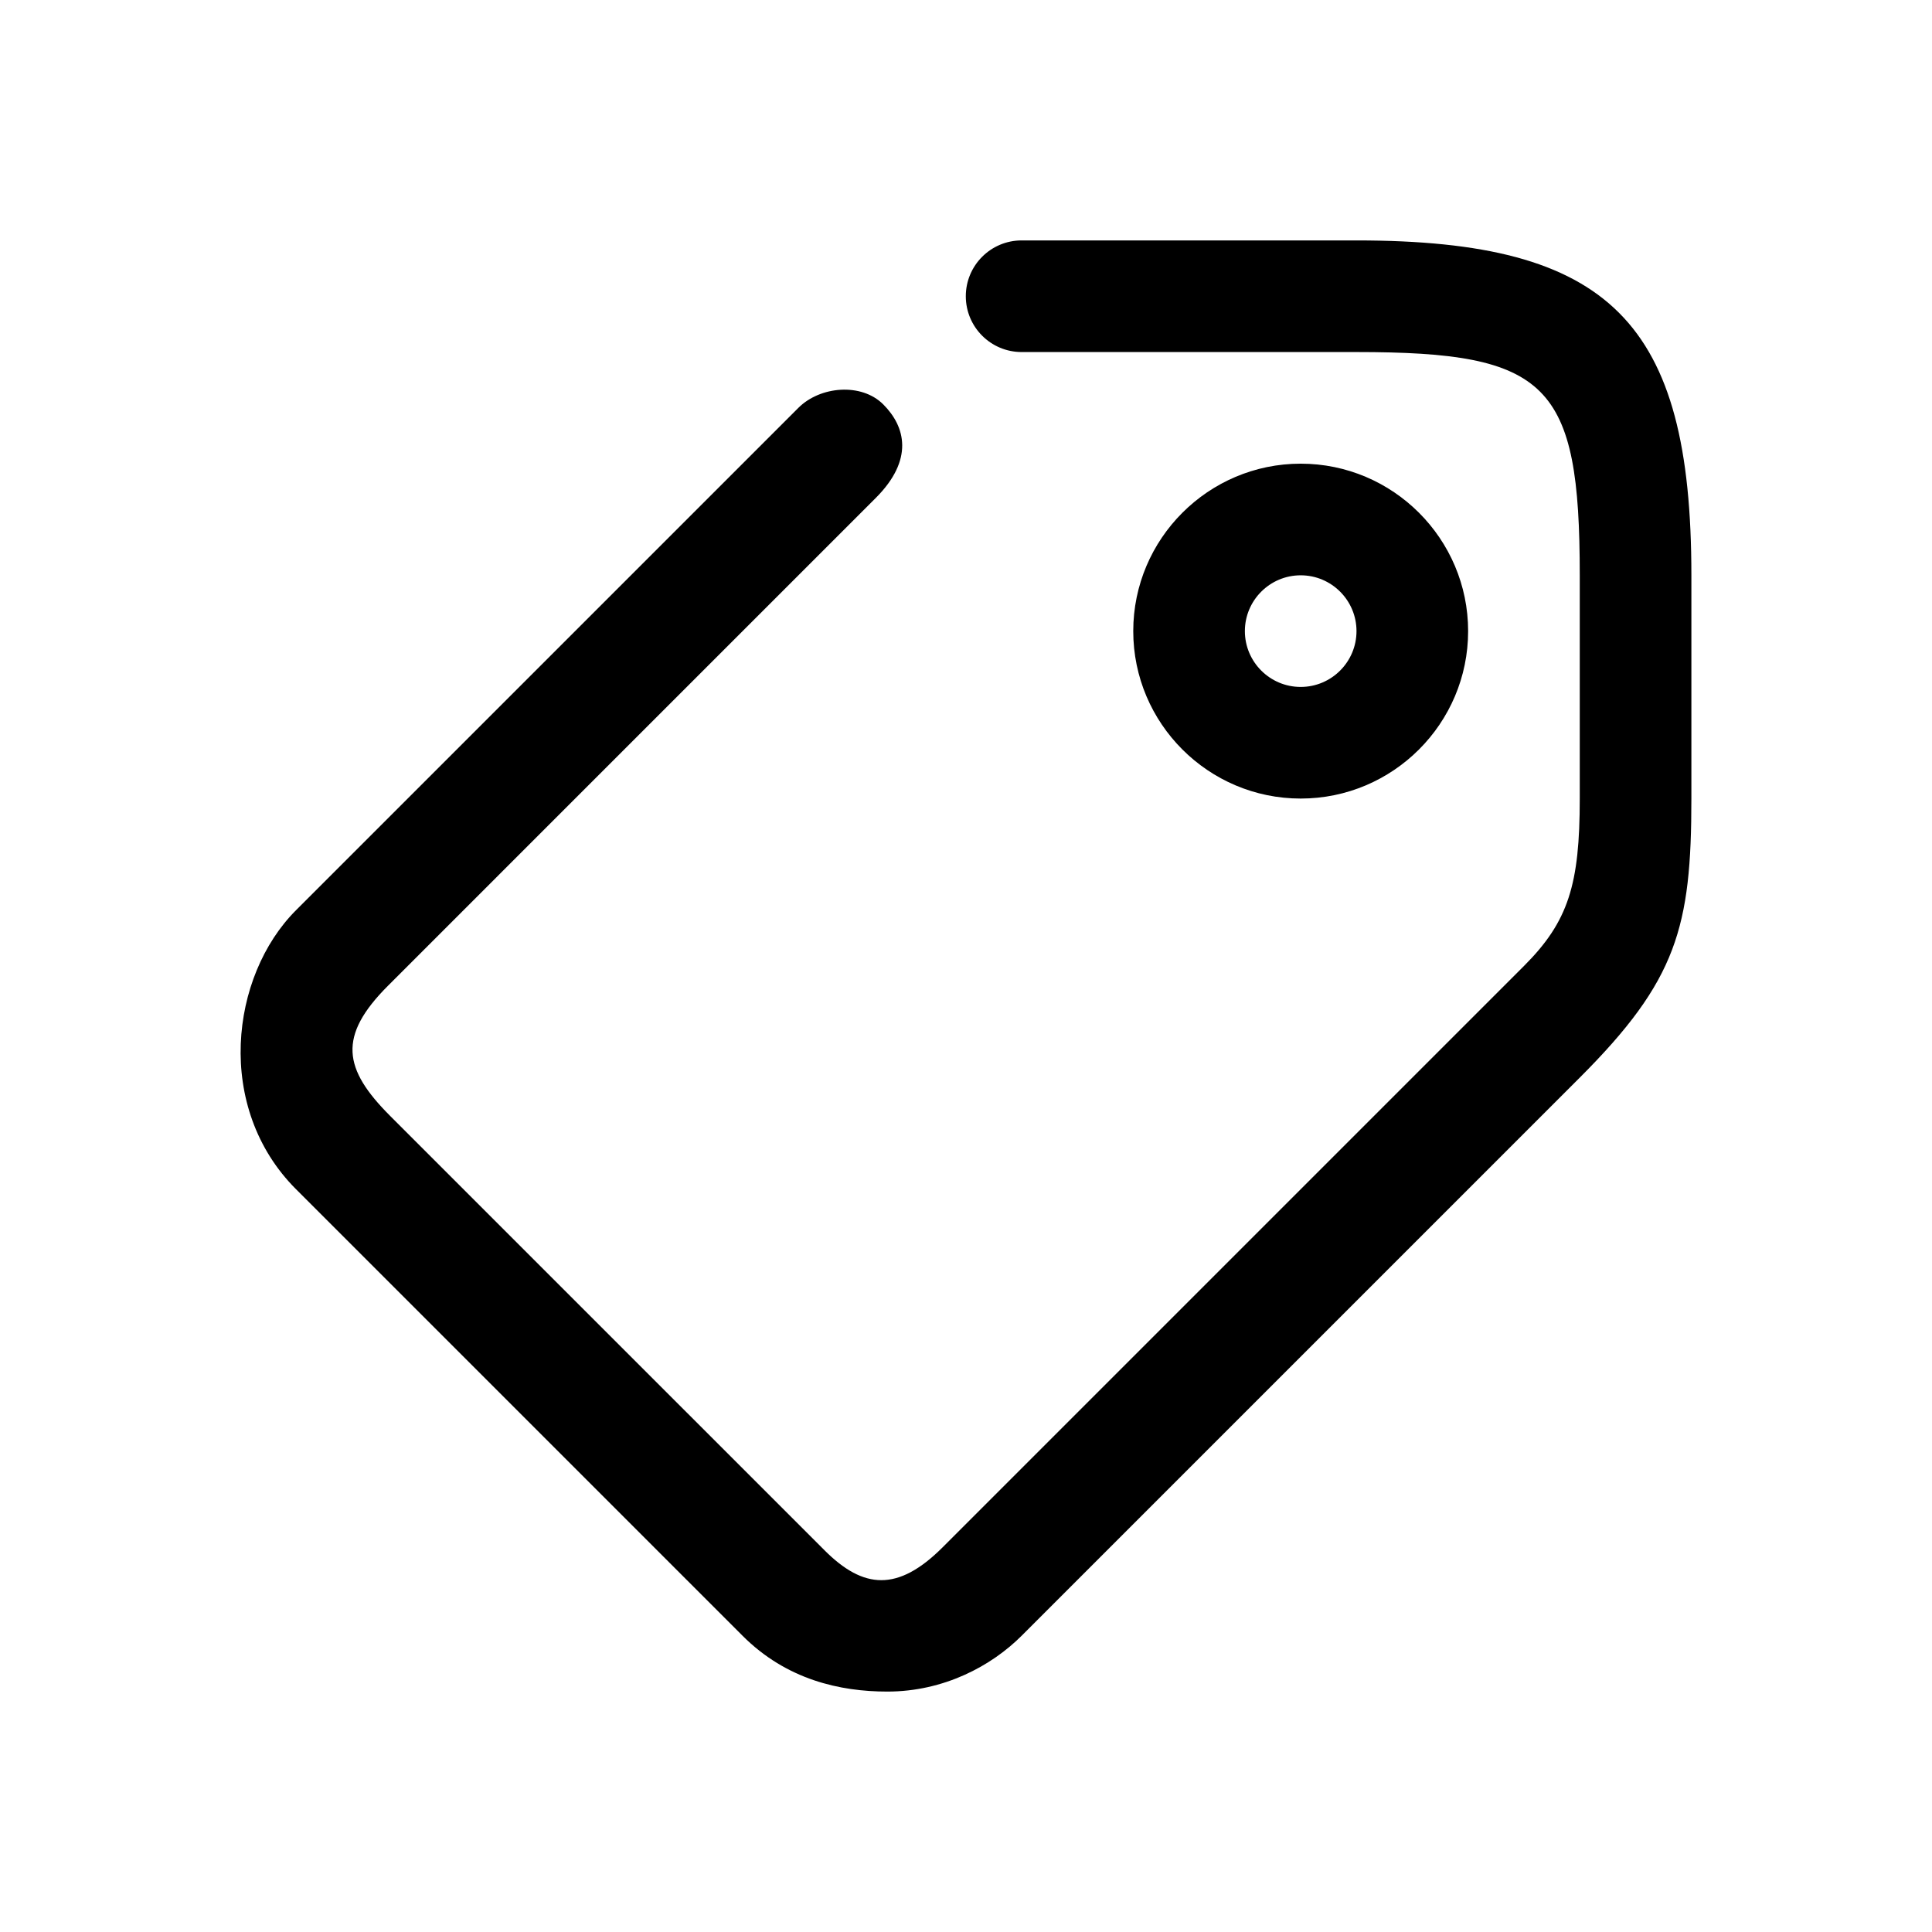
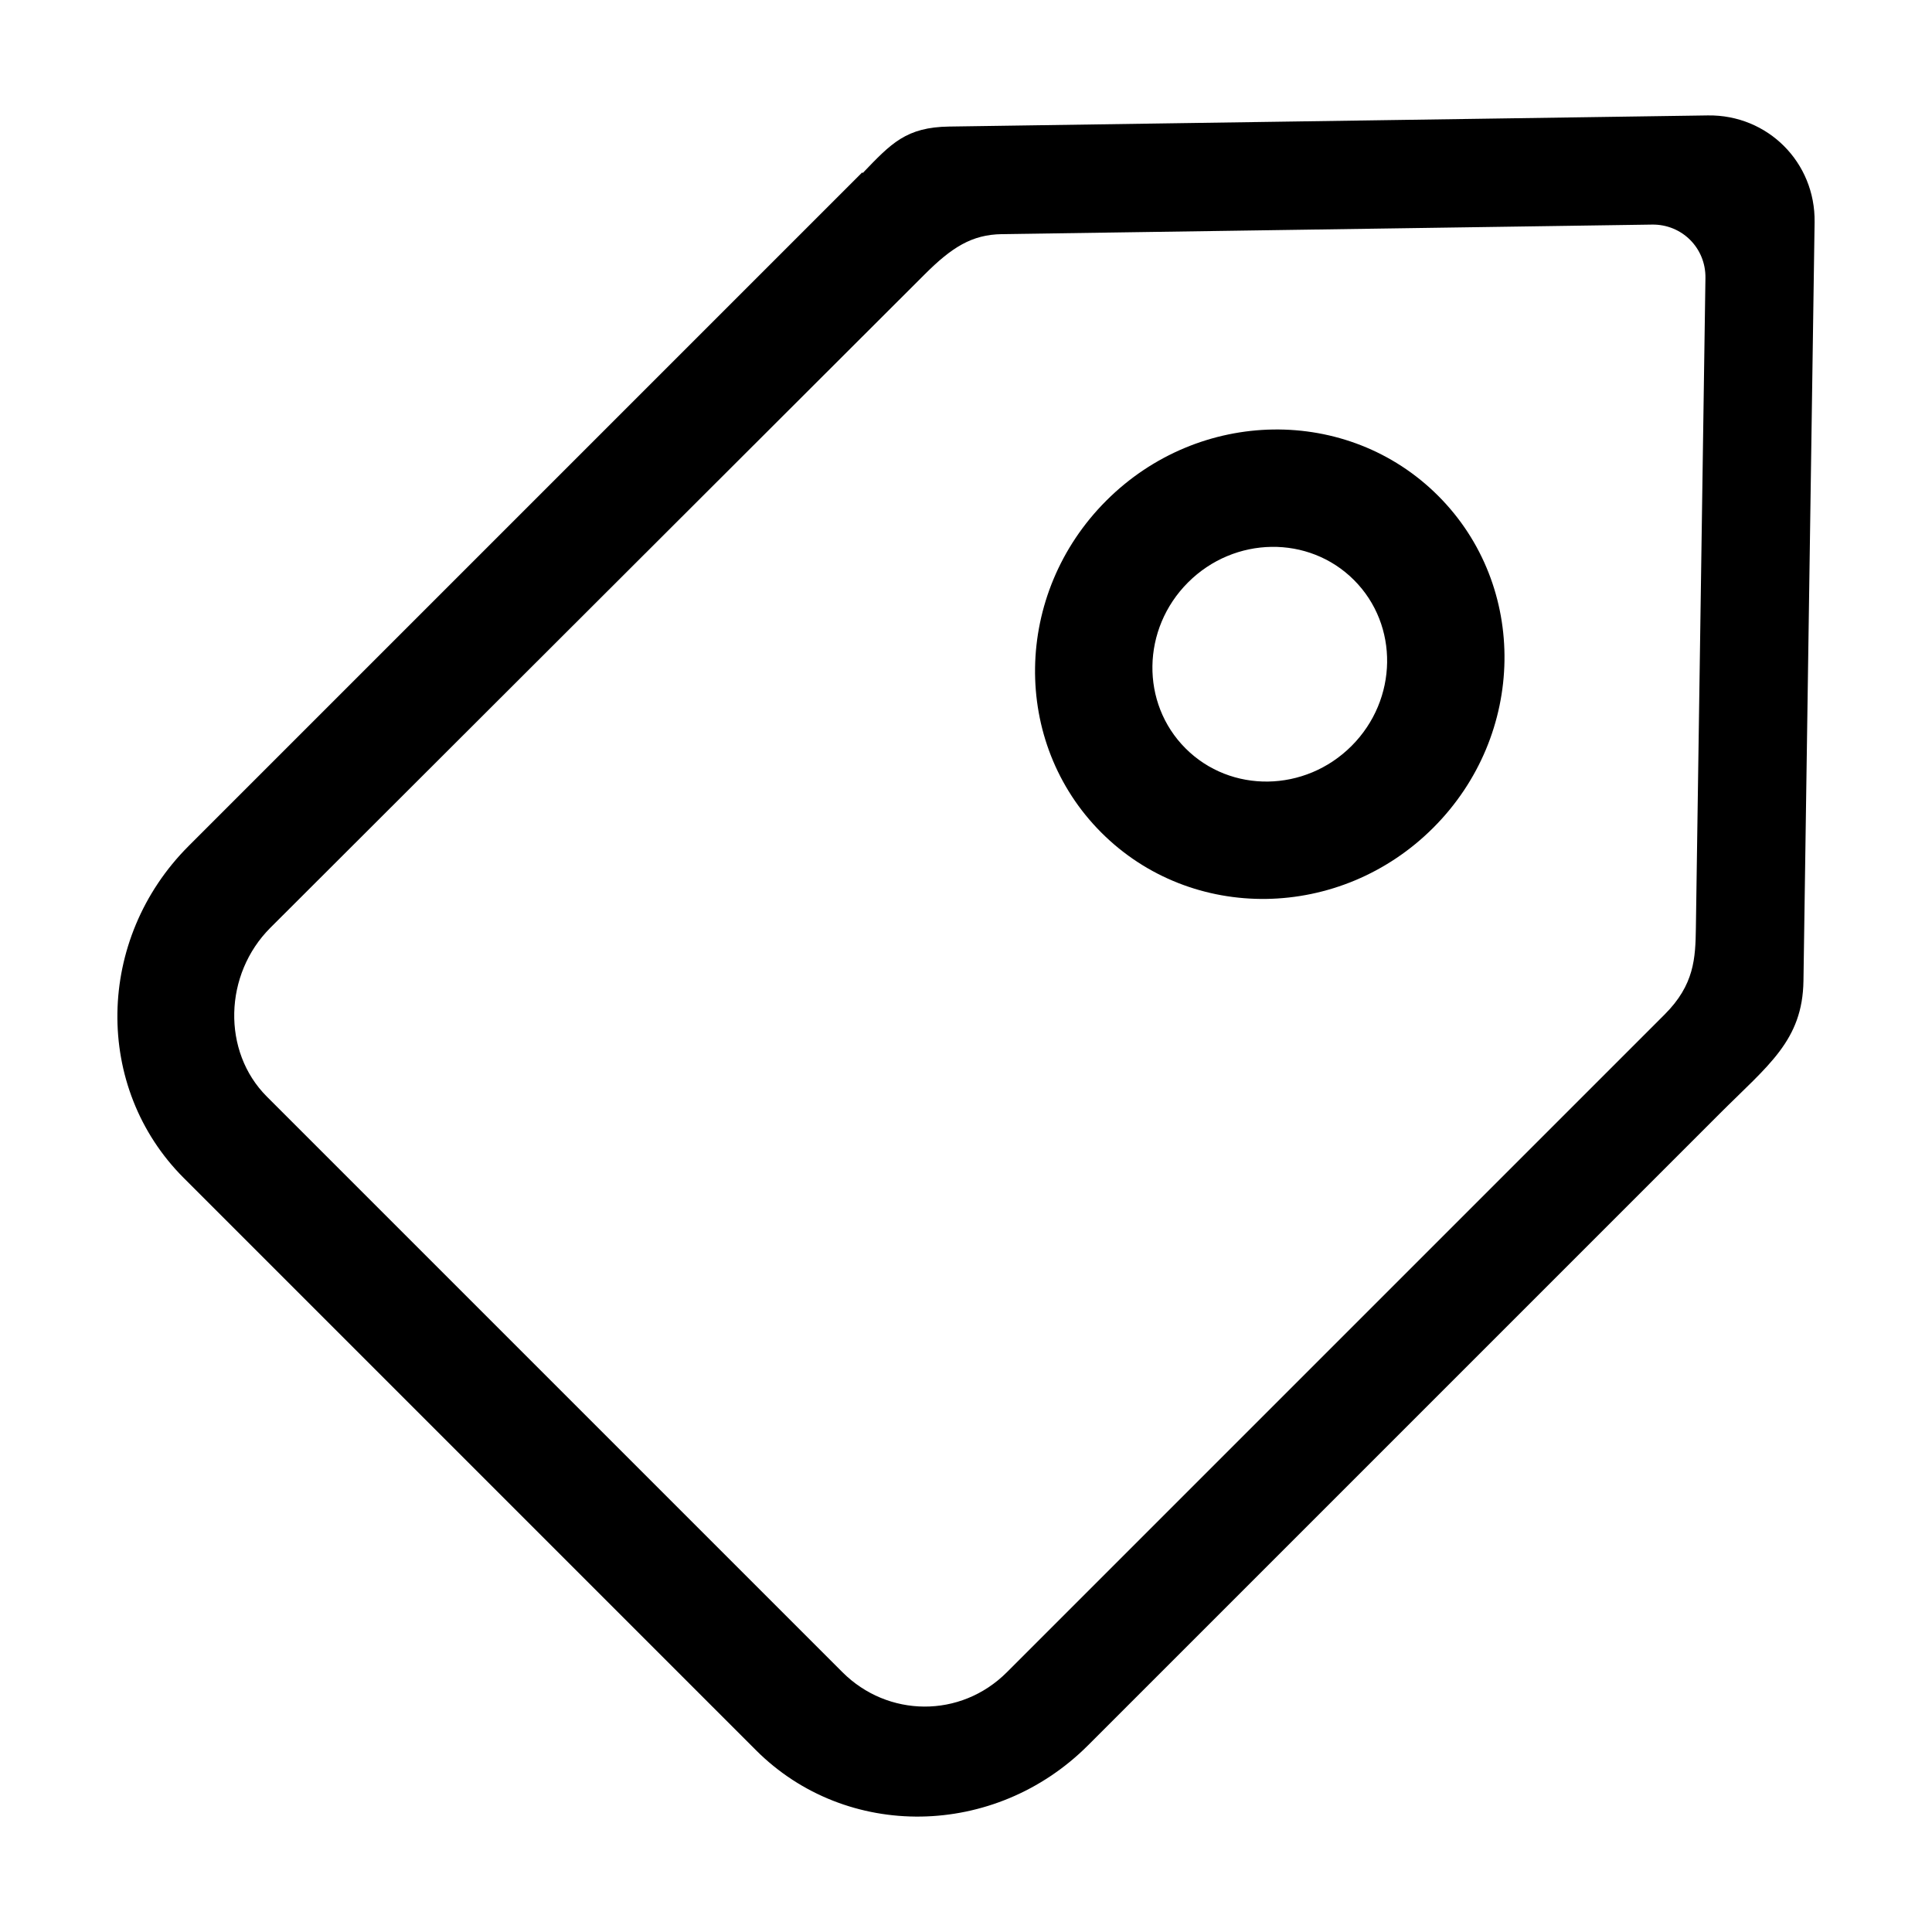
- <svg xmlns="http://www.w3.org/2000/svg" t="1610868632236" class="icon" viewBox="0 0 1024 1024" version="1.1" p-id="2044" width="200" height="200">
+ <svg xmlns="http://www.w3.org/2000/svg" t="1579161515630" class="icon" viewBox="0 0 1024 1024" version="1.1" p-id="2095" width="200" height="200">
  <defs>
    <style type="text/css" />
  </defs>
-   <path d="M470.306 896.571c-24.998 0-53.399-6.243-76.736-29.585l-236.66-236.66c-43.221-43.22-34.906-113.006 0-147.912l266.239-266.238c11.569-11.569 33.43-13.402 44.995-1.837 11.776 11.776 16.332 29.291-3.995 49.613l-258.456 258.462c-26.804 26.798-23.816 44.136 1.151 69.103l230.181 230.178c20.561 20.561 38.811 22.19 62.625-1.626L807.72 512.001c23.576-23.577 29.585-43.13 29.585-88.748L837.305 304.925c0-101.734-16.598-118.333-118.333-118.333L541.482 186.592c-16.332 0-29.585-13.253-29.585-29.579 0-16.332 13.253-29.585 29.585-29.585l177.49 0c134.366 0 177.497 43.13 177.497 177.497l0 118.327c0 68.155-7.634 96.38-59.163 147.912L541.482 866.986C525.534 882.93 500.332 896.571 470.306 896.571zM689.394 304.925c-16.332 0-29.585 13.279-29.585 29.579 0 16.3 13.253 29.585 29.585 29.585 16.326 0 29.579-13.285 29.579-29.585C718.973 318.204 705.719 304.925 689.394 304.925zM689.394 423.252c-48.931 0-88.748-39.817-88.748-88.748 0-48.926 39.817-88.748 88.748-88.748 48.925 0 88.742 39.822 88.742 88.748C778.136 383.435 738.318 423.252 689.394 423.252z" p-id="2045" />
+   <path d="M586.335 265.376c-49.293 49.293-50.452 128.061-2.587 175.926 47.867 47.867 126.633 46.706 175.926-2.587 49.297-49.297 50.452-128.057 2.585-175.924C714.393 214.926 635.631 216.079 586.335 265.376zM716.339 395.38c-24.645 24.645-64.029 25.224-87.961 1.292-23.932-23.932-23.353-63.317 1.292-87.961 24.645-24.645 64.029-25.224 87.961-1.292C741.563 331.351 740.984 370.736 716.339 395.38z" p-id="2096" />
+   <path d="M905.176 61.174l-402.086 5.903c-22.758 0.336-30.648 8.801-45.814 24.617l-0.301-0.301L99.962 448.408c-49.295 49.295-50.454 128.059-2.587 175.926l303.344 303.344c47.865 47.865 126.629 46.706 175.924-2.589l334.702-334.702c25.859-25.859 44.058-38.803 44.527-70.527l5.903-402.086C962.242 86.049 936.902 60.709 905.176 61.174zM898.85 491.98c-0.233 15.865-0.802 29.957-16.521 45.677L533.68 886.306c-24.647 24.647-63.229 23.932-87.162 0L141.451 581.238c-23.932-23.932-22.801-64.853 1.844-89.498l346.805-346.312c14.323-14.323 25.004-21.095 40.871-21.329l344.647-5.064c15.863-0.235 28.533 12.434 28.3 28.3L898.85 491.98z" p-id="2097" />
</svg>
